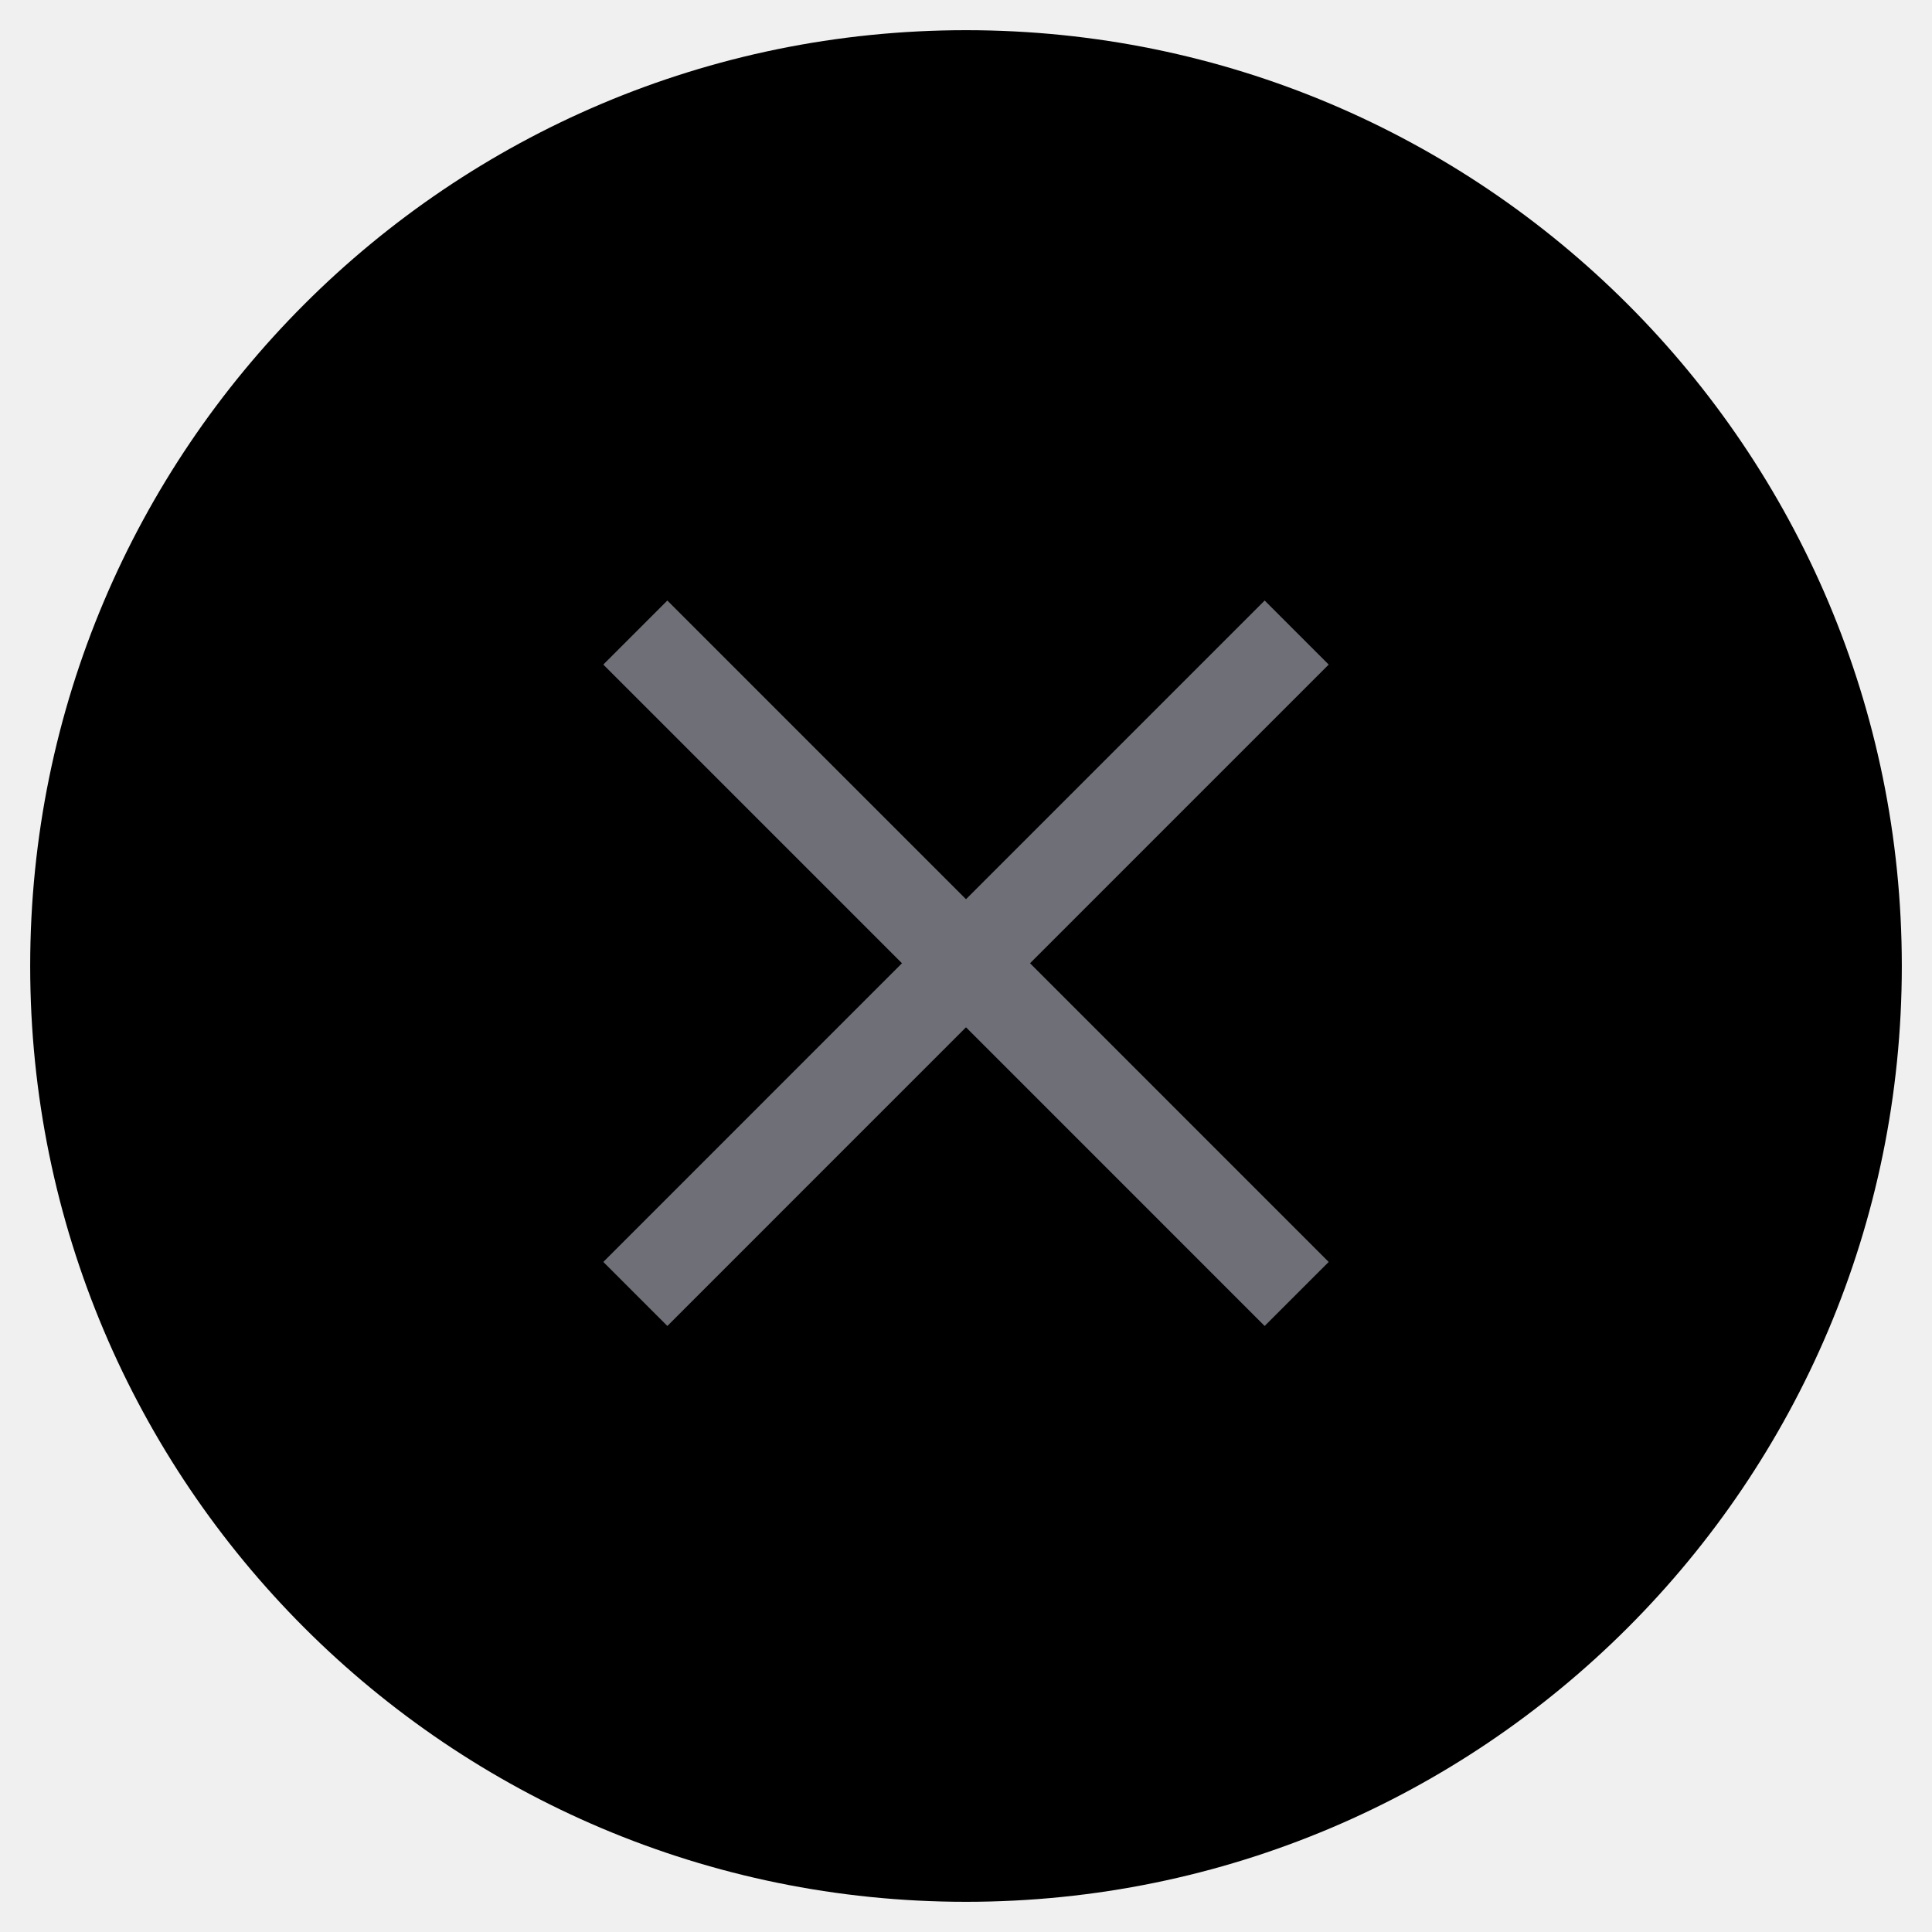
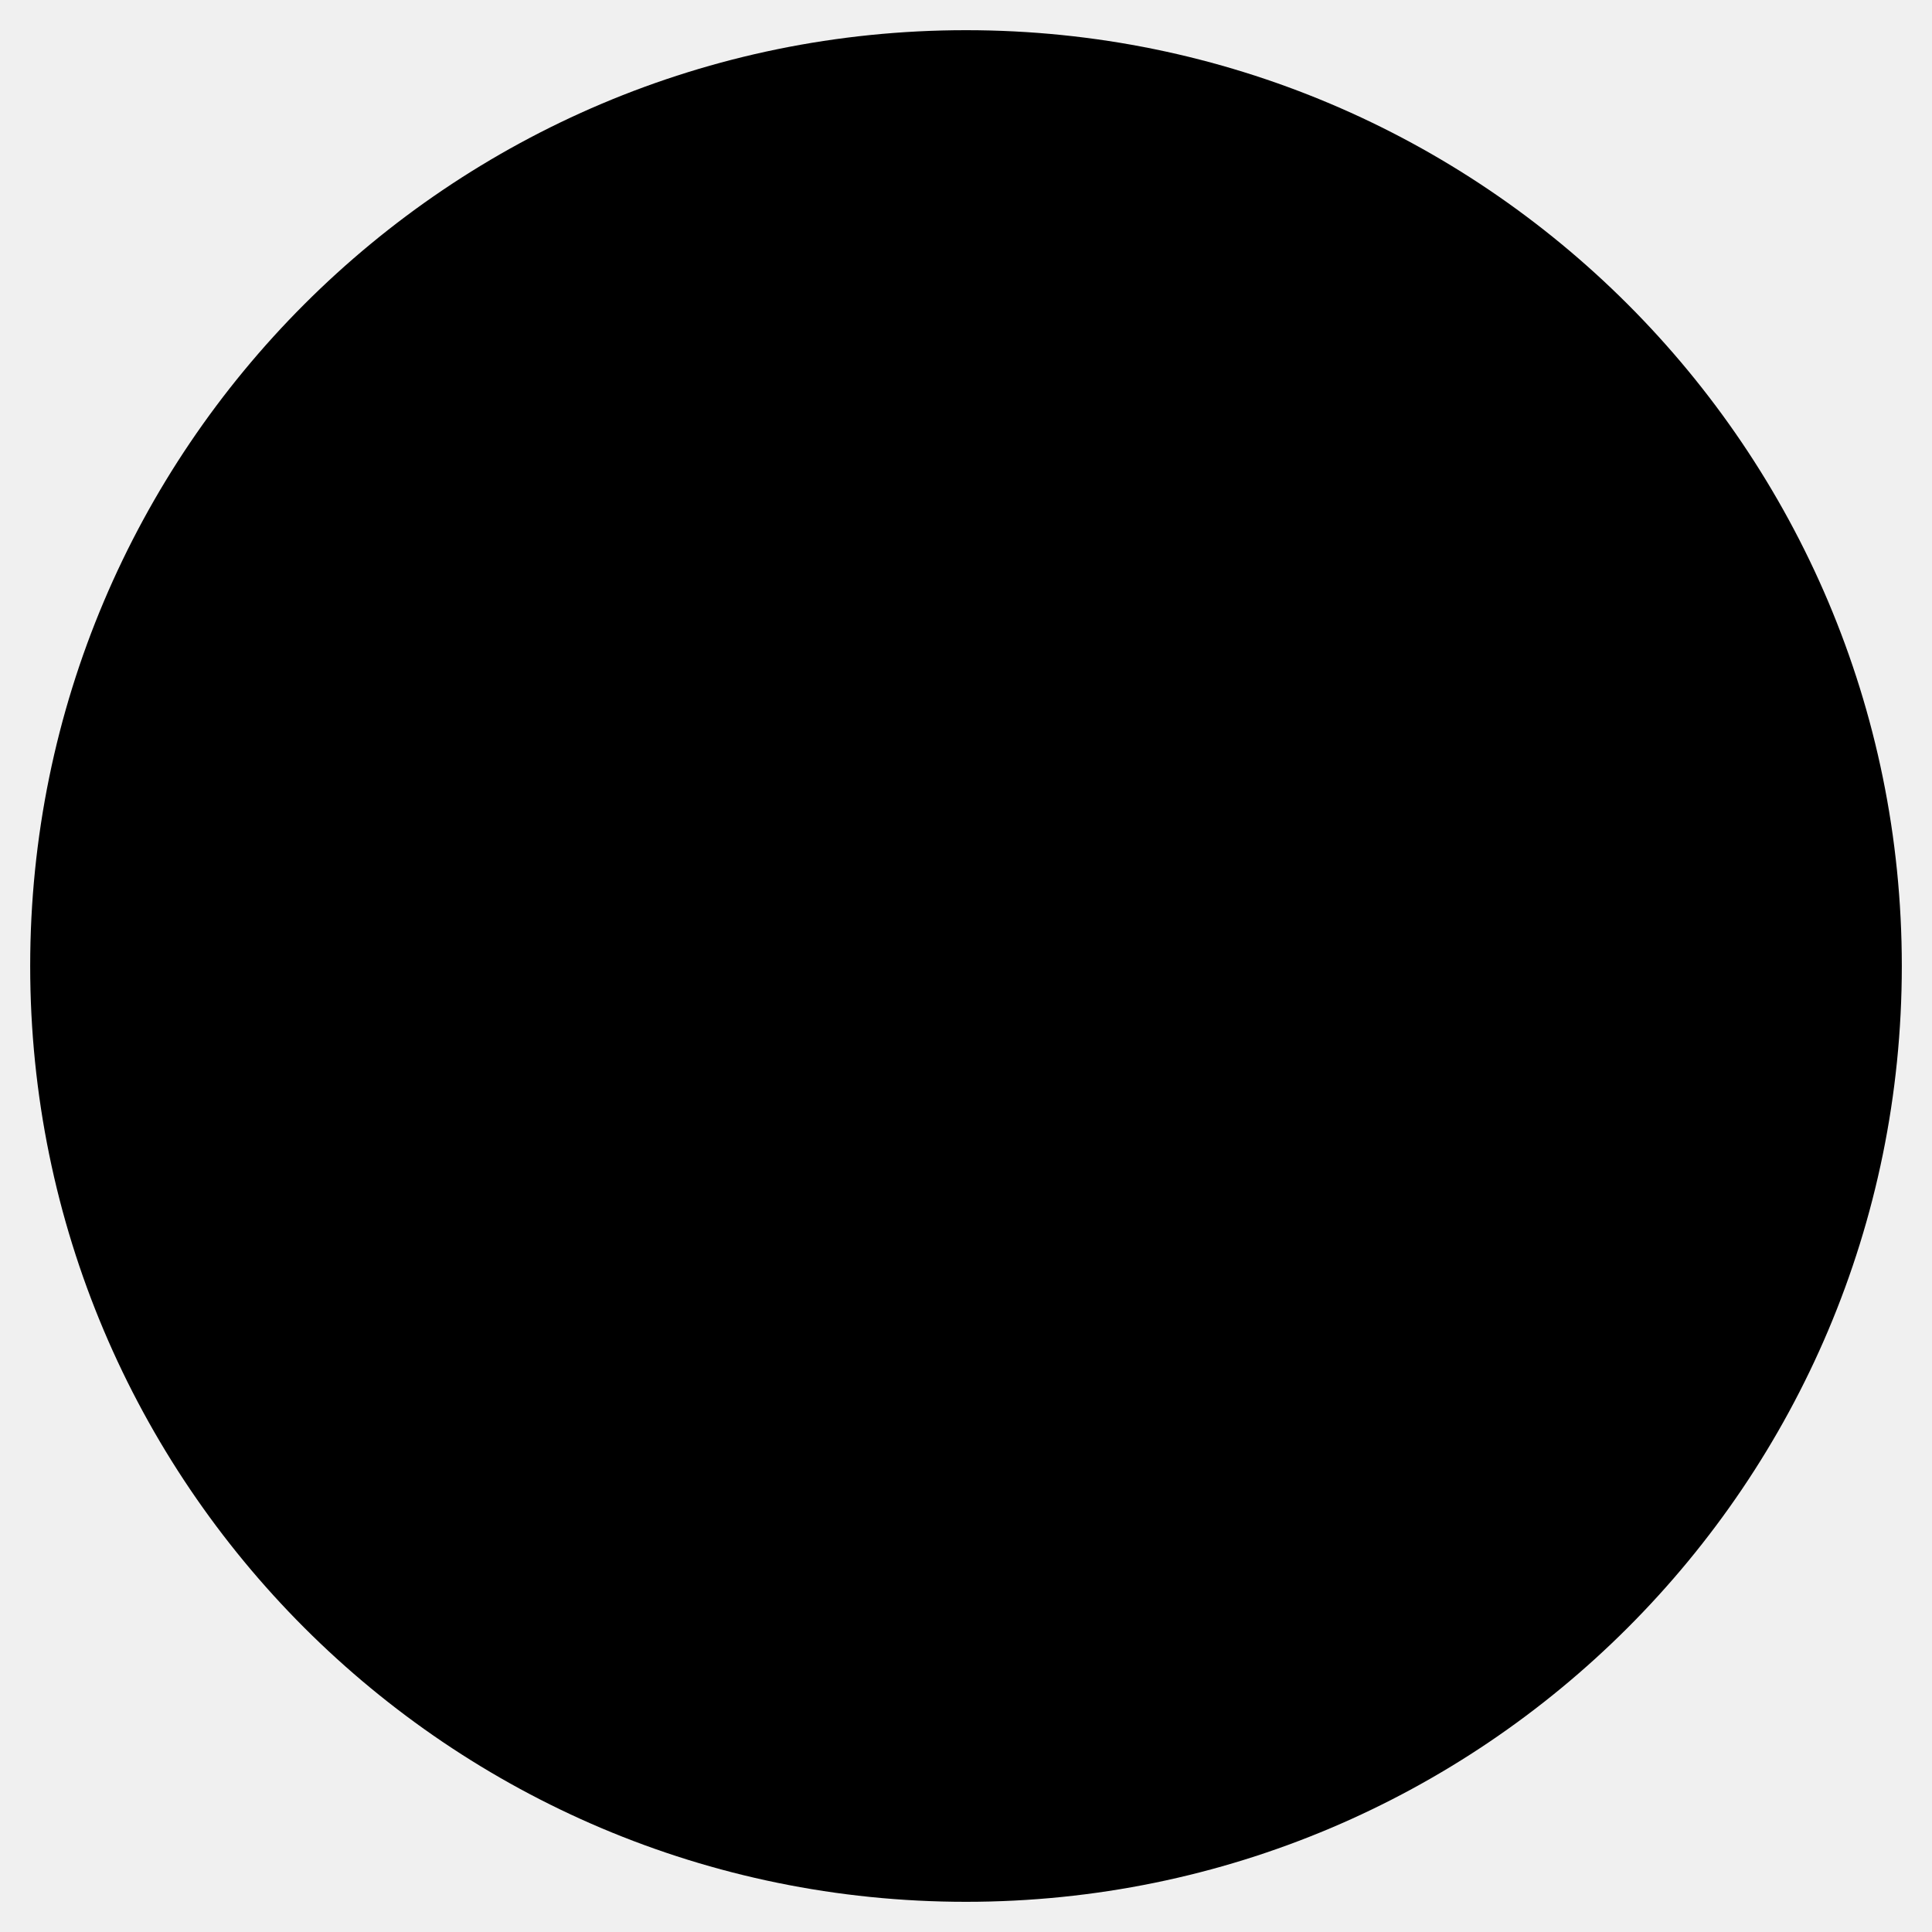
<svg xmlns="http://www.w3.org/2000/svg" width="32" height="32" viewBox="0 0 32 32">
-   <circle cx="16" cy="16" r="15.5" />
+   <circle cx="16" cy="16" r="15.5" stroke="none" />
  <g clip-path="url(#clip0_2037_3222)">
-     <path d="M21.477 10.477L10.523 21.432" stroke="#6F6F78" stroke-width="1.5" />
-     <path d="M10.523 10.477L21.477 21.432" stroke="#6F6F78" stroke-width="1.5" />
+     <path d="M21.477 10.477L10.523 21.432" stroke-width="1.5" />
+     <path d="M10.523 10.477L21.477 21.432" stroke-width="1.5" />
  </g>
  <defs>
    <clipPath id="clip0_2037_3222">
      <rect width="15.492" height="15.492" fill="white" transform="translate(16.0001 5) rotate(45)" />
    </clipPath>
  </defs>
</svg>
